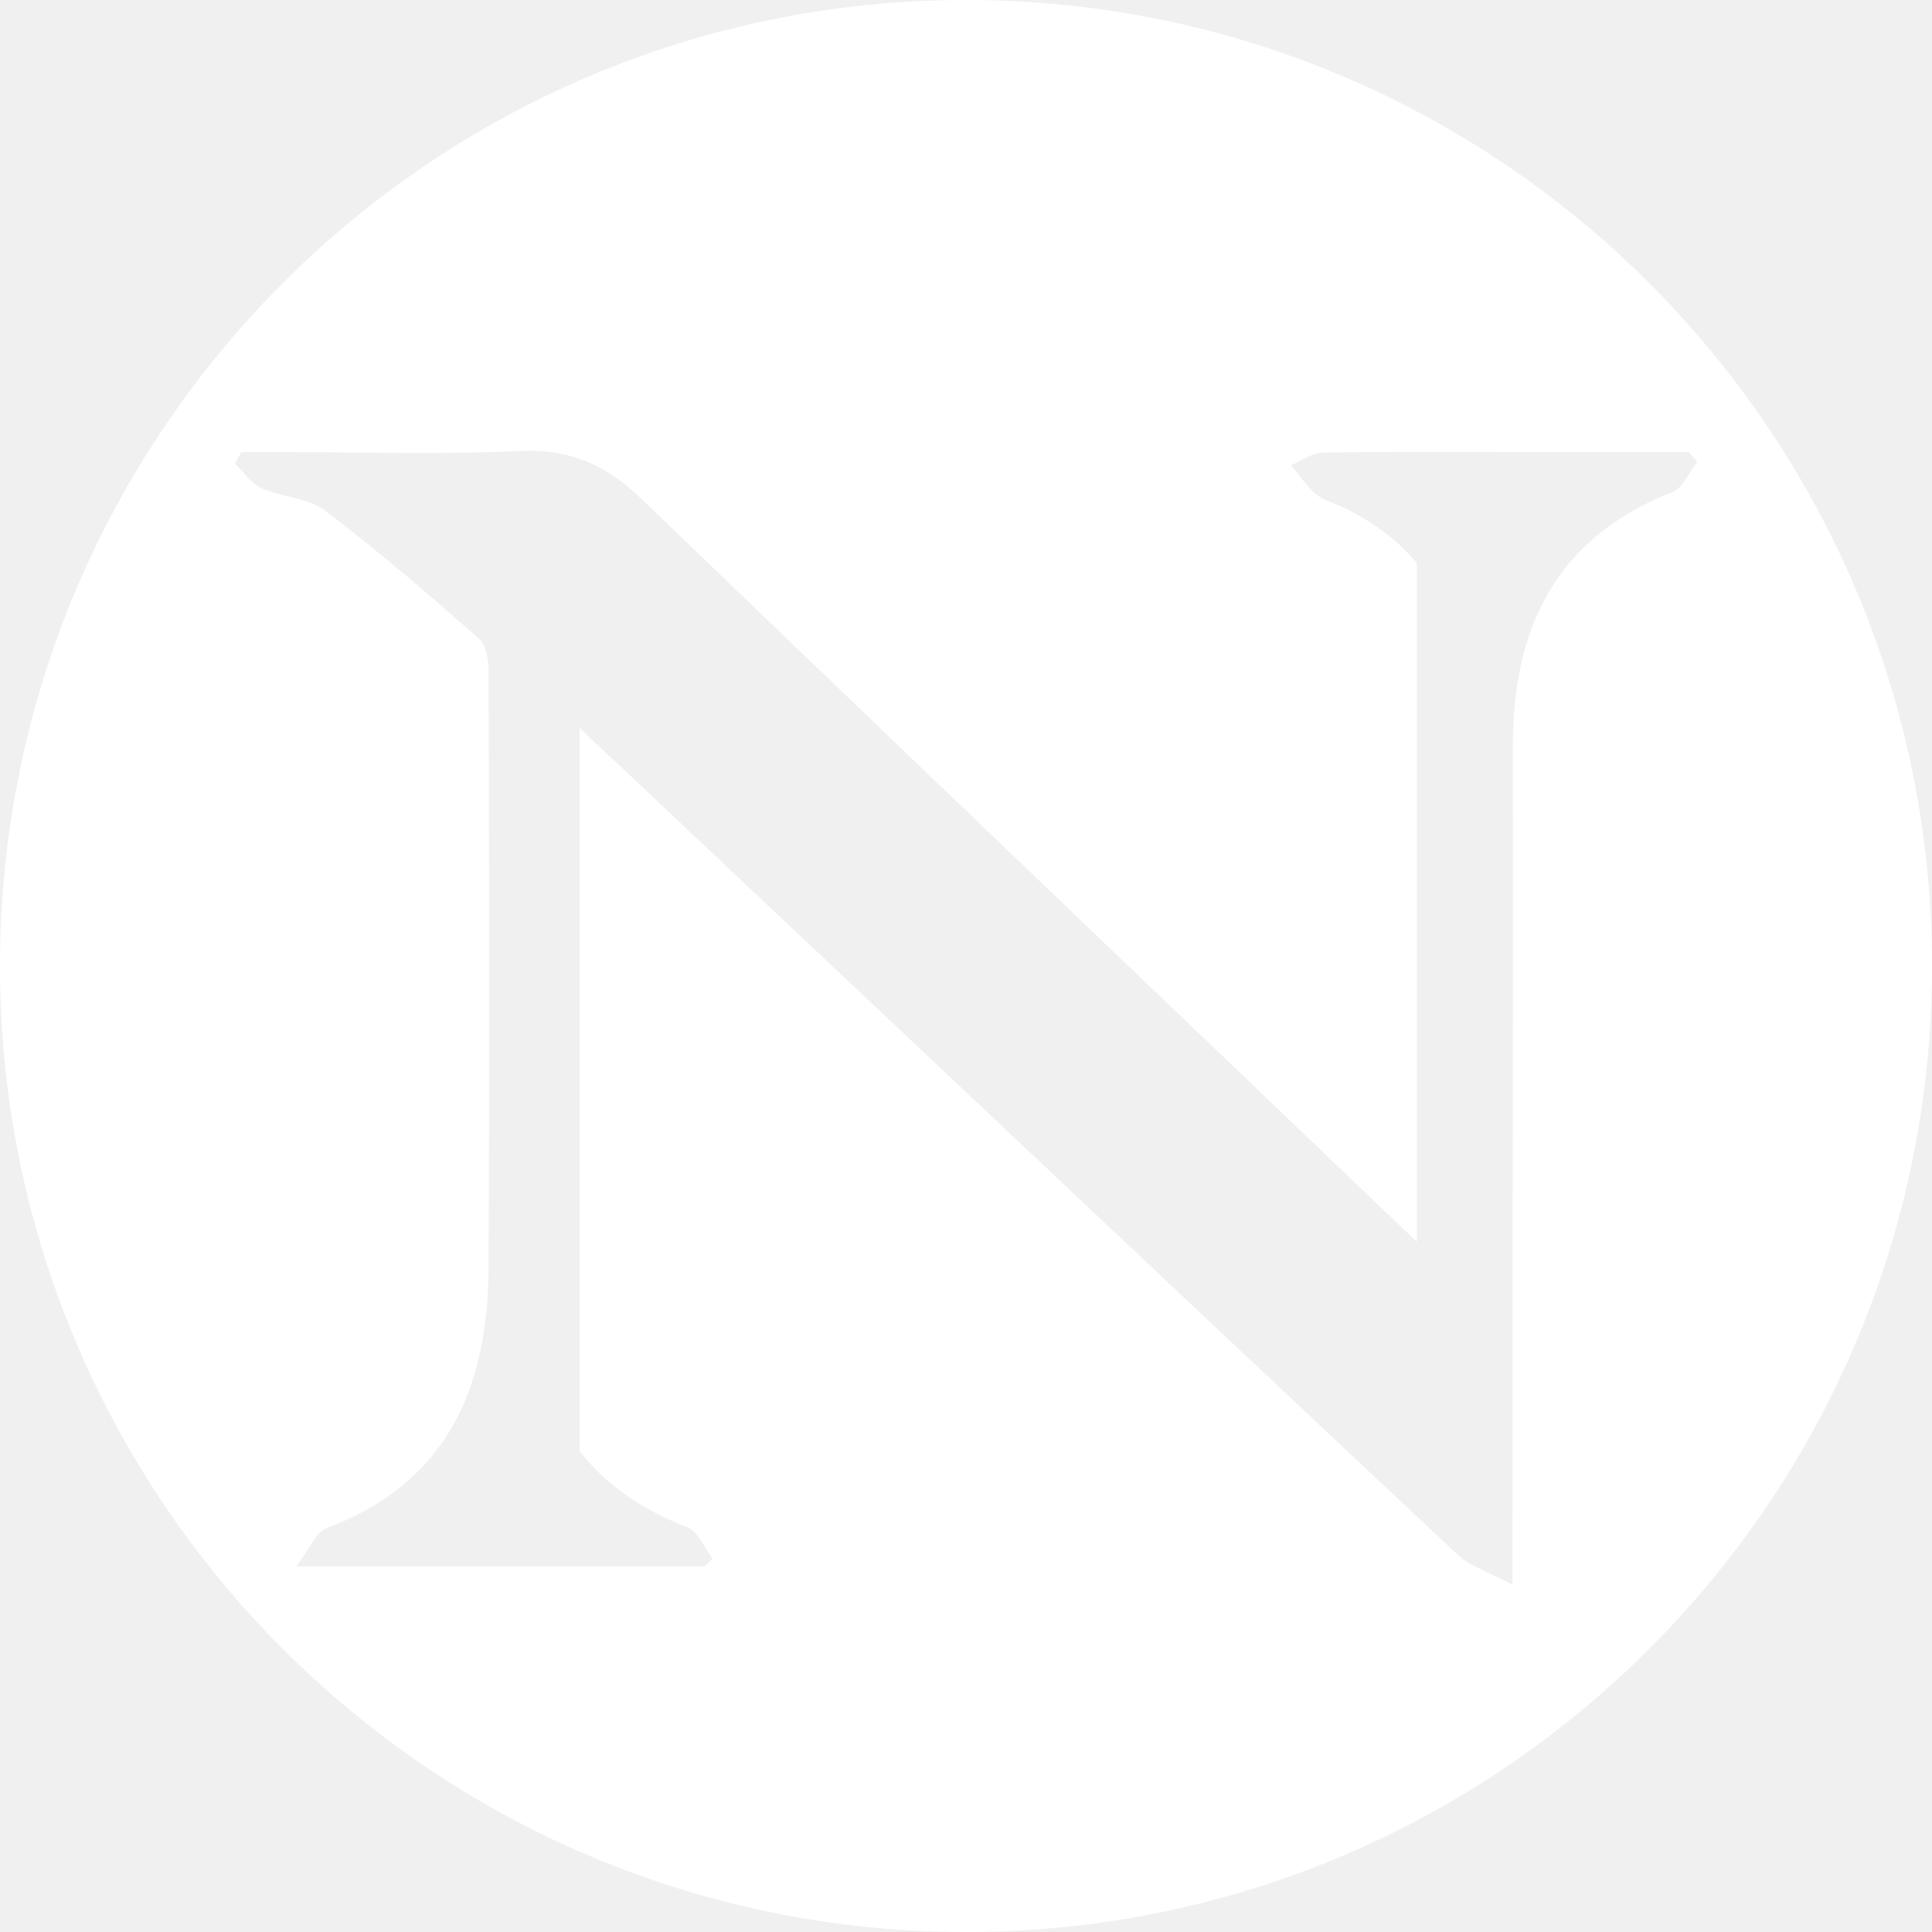
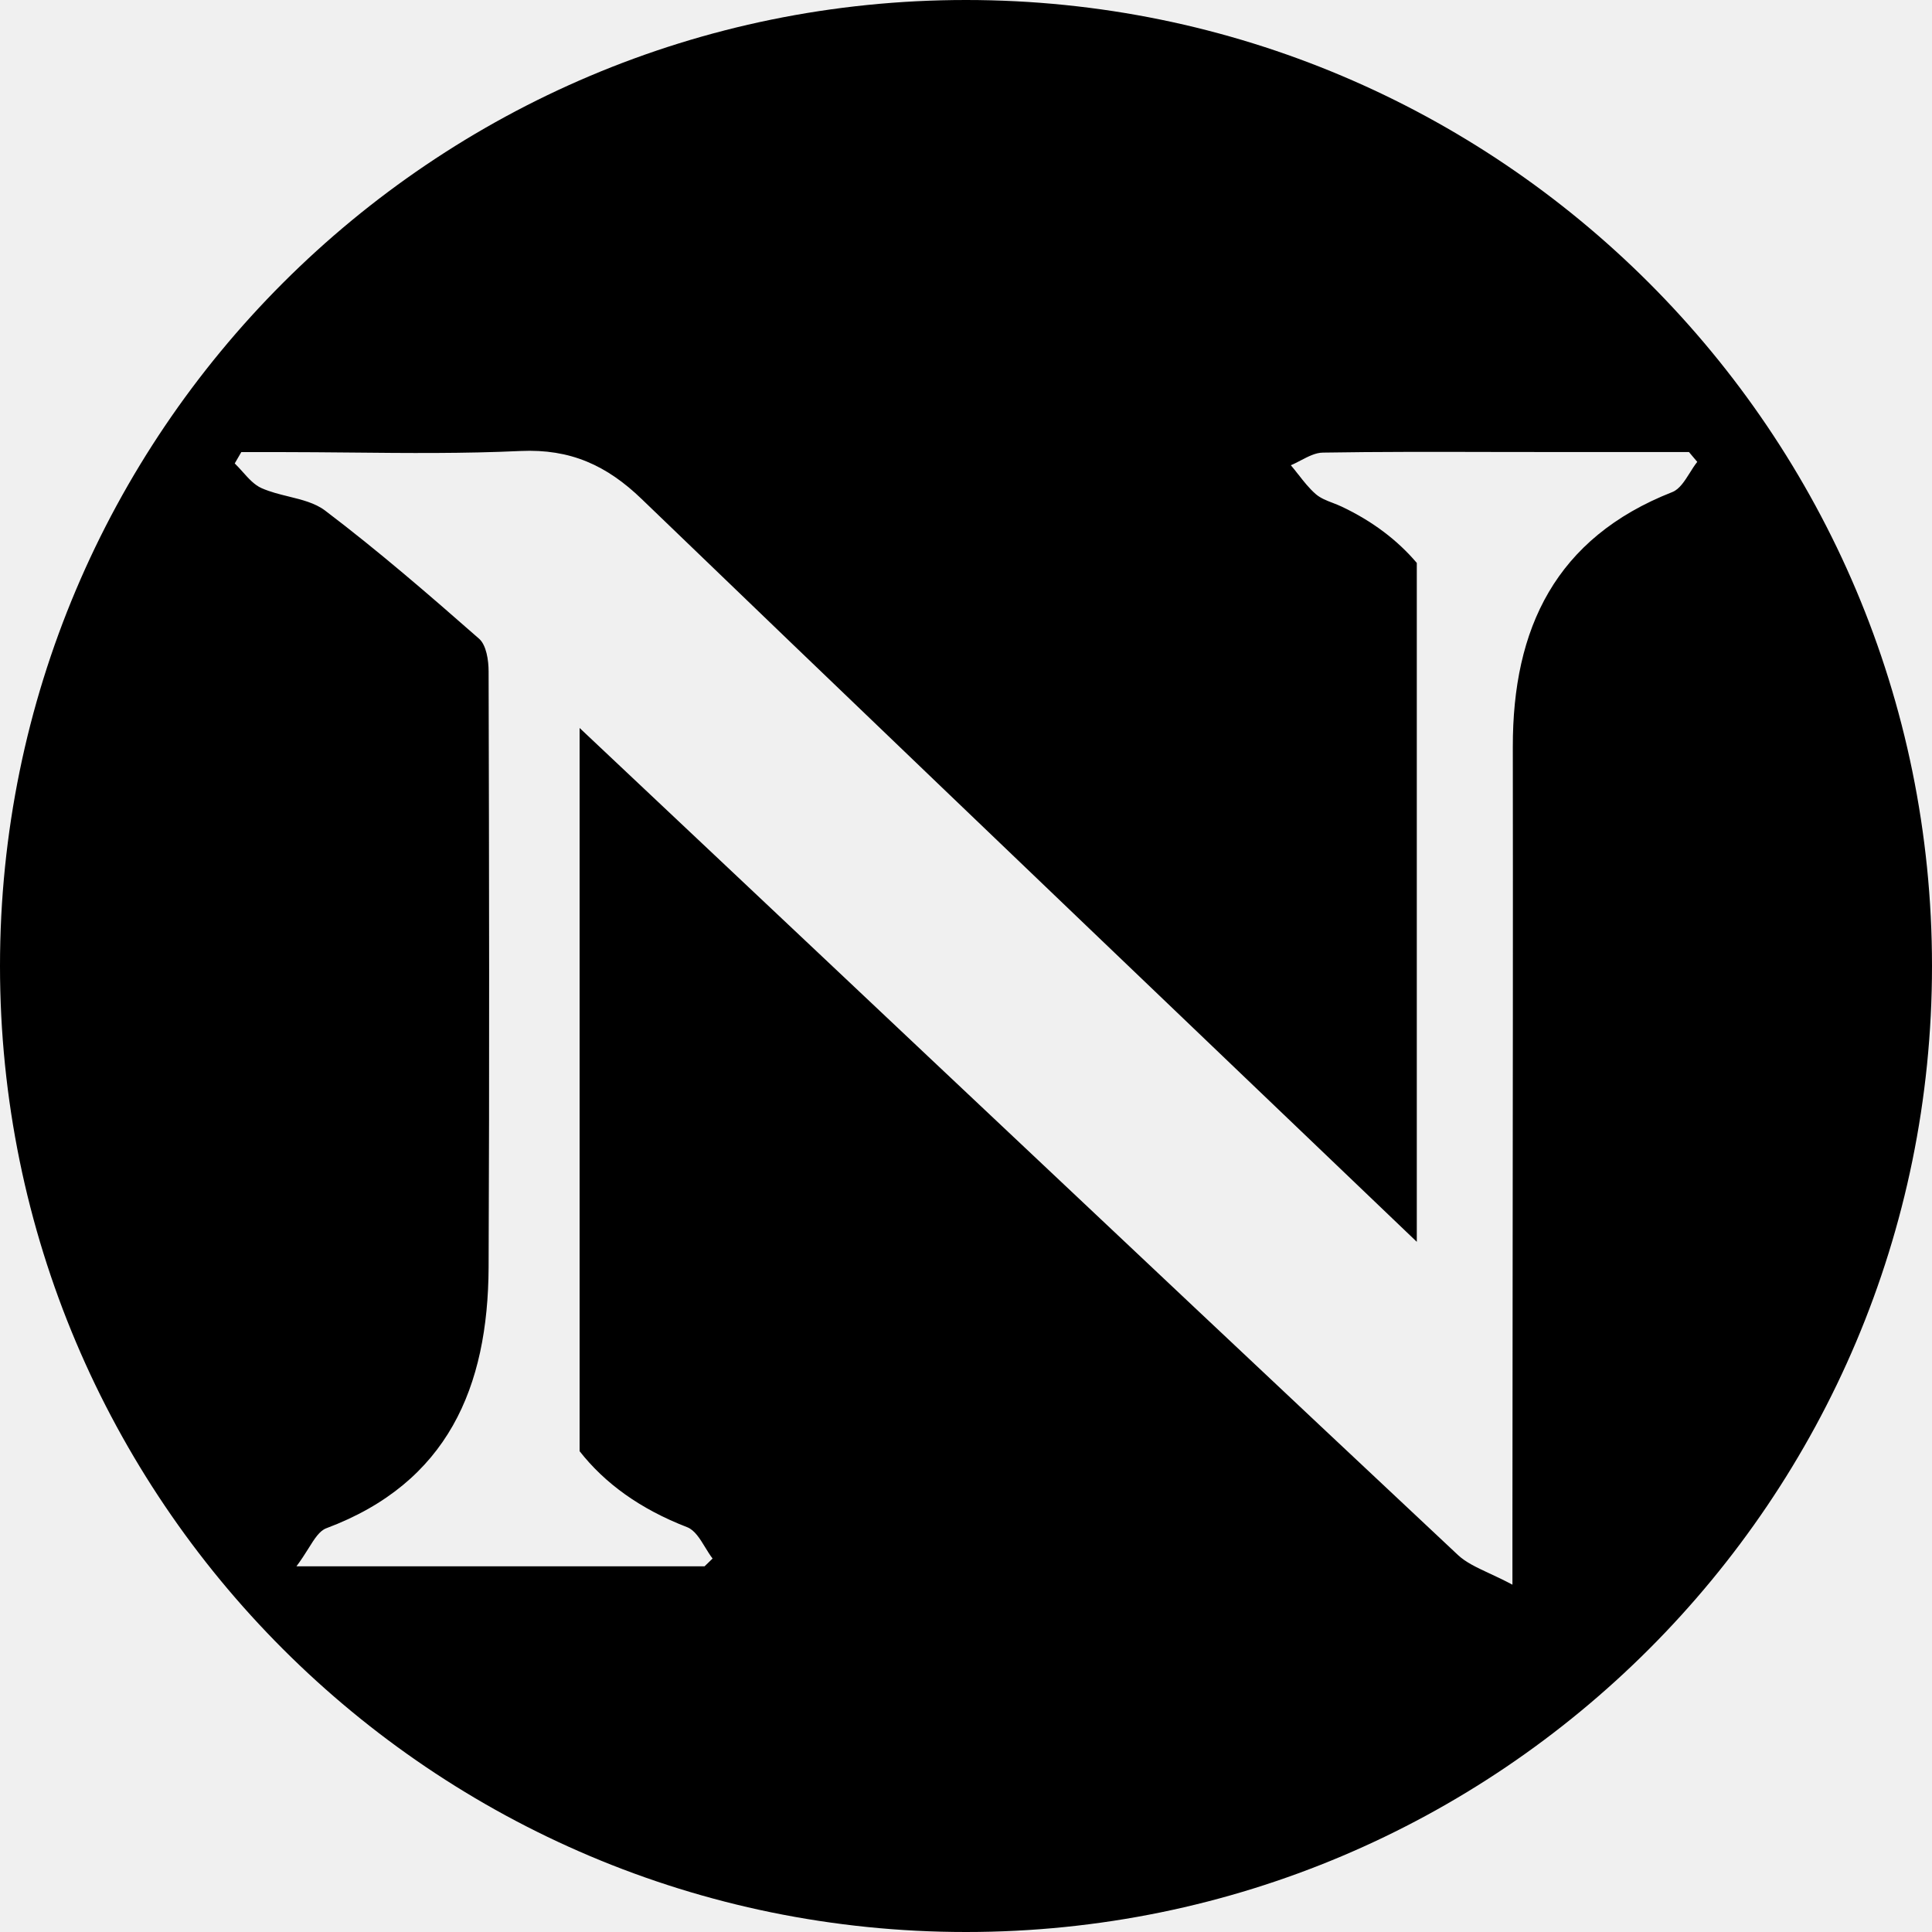
- <svg xmlns="http://www.w3.org/2000/svg" width="30" height="30" viewBox="0 0 30 30" fill="none">
-   <path fill-rule="evenodd" clip-rule="evenodd" d="M15 30C23.284 30 30 23.284 30      15C30 6.716 23.284 0 15 0C6.716          0 0 6.716 0 15C0 23.284 6.716 30 15 30ZM11.751 13.896C10.834 13.032          9.917 12.168 9 11.304V22.534C9.389 23.03 9.935 23.43 10.67          23.714C10.786 23.759 10.868 23.892 10.949 24.025C10.987 24.087          11.024 24.148 11.065 24.201L10.94 24.322H4.603C4.676          24.225 4.735 24.131 4.788 24.047C4.885 23.891 4.961          23.771 5.066 23.731C6.956 23.024 7.578 21.536 7.587          19.68C7.601 16.595 7.595 13.51 7.587 10.426C7.587          10.253 7.552 10.017 7.439 9.918C6.66 9.234 5.874          8.554 5.048 7.928C4.892 7.81 4.687 7.76 4.48          7.709C4.337 7.674 4.193 7.638 4.062 7.58C3.949          7.53 3.858 7.428 3.768 7.327C3.728 7.282 3.687          7.237 3.645 7.196L3.747 7.02H4.346C4.712 7.02 5.078          7.024 5.444 7.027H5.444H5.444H5.444H5.444C6.324 7.036          7.205 7.044 8.084 7.003C8.856 6.968 9.421 7.225 9.965          7.75C13.06 10.732 16.166 13.703 19.272 16.674C20.181 17.543          21.091 18.413 22 19.283V8.741C21.699 8.387 21.313 8.094 20.834          7.867C20.79 7.846 20.743 7.828 20.697 7.81C20.602 7.774 20.507          7.737 20.434 7.675C20.331 7.586 20.245 7.477 20.16 7.367L20.159          7.367L20.159 7.367C20.122 7.319 20.084 7.271 20.044 7.224C20.096 7.203          20.148 7.175 20.2 7.148L20.2 7.148C20.314 7.089 20.428 7.029 20.543          7.028C21.408 7.014 22.273 7.016 23.138 7.018C23.426 7.018 23.715 7.019          24.003 7.019H26.226L26.355 7.172C26.314 7.223 26.276 7.283 26.239 7.343C26.159          7.47 26.079 7.597 25.967          7.641C24.155 8.353 23.488 9.756 23.491 11.598C23.494 14.37          23.491 17.142 23.488 19.914L23.488 19.927C23.487 21.183 23.486          22.439 23.485 23.695V24.607C23.352 24.536 23.232 24.48 23.124          24.43C22.923 24.336 22.762 24.261 22.639 24.146C19.903 21.582          17.176 19.01 14.448 16.439L12.812 14.896L11.753 13.898L11.752 13.897L11.751 13.896Z" fill="white" />
+ <svg xmlns="http://www.w3.org/2000/svg" width="30" height="30" viewBox="0 0 30 30" fill="currentColor">
+   <path fill-rule="evenodd" clip-rule="evenodd" d="M15 30C23.284 30 30 23.284 30      15C30 6.716 23.284 0 15 0C6.716          0 0 6.716 0 15C0 23.284 6.716 30 15 30ZM11.751 13.896C10.834 13.032          9.917 12.168 9 11.304V22.534C9.389 23.03 9.935 23.43 10.67          23.714C10.786 23.759 10.868 23.892 10.949 24.025C10.987 24.087          11.024 24.148 11.065 24.201L10.94 24.322H4.603C4.676          24.225 4.735 24.131 4.788 24.047C4.885 23.891 4.961          23.771 5.066 23.731C6.956 23.024 7.578 21.536 7.587          19.68C7.601 16.595 7.595 13.51 7.587 10.426C7.587          10.253 7.552 10.017 7.439 9.918C6.66 9.234 5.874          8.554 5.048 7.928C4.892 7.81 4.687 7.76 4.48          7.709C4.337 7.674 4.193 7.638 4.062 7.58C3.949          7.53 3.858 7.428 3.768 7.327C3.728 7.282 3.687          7.237 3.645 7.196L3.747 7.02H4.346C4.712 7.02 5.078          7.024 5.444 7.027H5.444H5.444H5.444H5.444C6.324 7.036          7.205 7.044 8.084 7.003C8.856 6.968 9.421 7.225 9.965          7.75C13.06 10.732 16.166 13.703 19.272 16.674C20.181 17.543          21.091 18.413 22 19.283V8.741C21.699 8.387 21.313 8.094 20.834          7.867C20.79 7.846 20.743 7.828 20.697 7.81C20.602 7.774 20.507          7.737 20.434 7.675C20.331 7.586 20.245 7.477 20.16 7.367L20.159          7.367L20.159 7.367C20.122 7.319 20.084 7.271 20.044 7.224C20.096 7.203          20.148 7.175 20.2 7.148L20.2 7.148C20.314 7.089 20.428 7.029 20.543          7.028C21.408 7.014 22.273 7.016 23.138 7.018C23.426 7.018 23.715 7.019          24.003 7.019H26.226L26.355 7.172C26.314 7.223 26.276 7.283 26.239 7.343C26.159          7.47 26.079 7.597 25.967          7.641C24.155 8.353 23.488 9.756 23.491 11.598C23.494 14.37          23.491 17.142 23.488 19.914L23.488 19.927C23.487 21.183 23.486          22.439 23.485 23.695V24.607C23.352 24.536 23.232 24.48 23.124          24.43C22.923 24.336 22.762 24.261 22.639 24.146C19.903 21.582          17.176 19.01 14.448 16.439L12.812 14.896L11.753 13.898L11.752 13.897L11.751 13.896Z" />
</svg>
